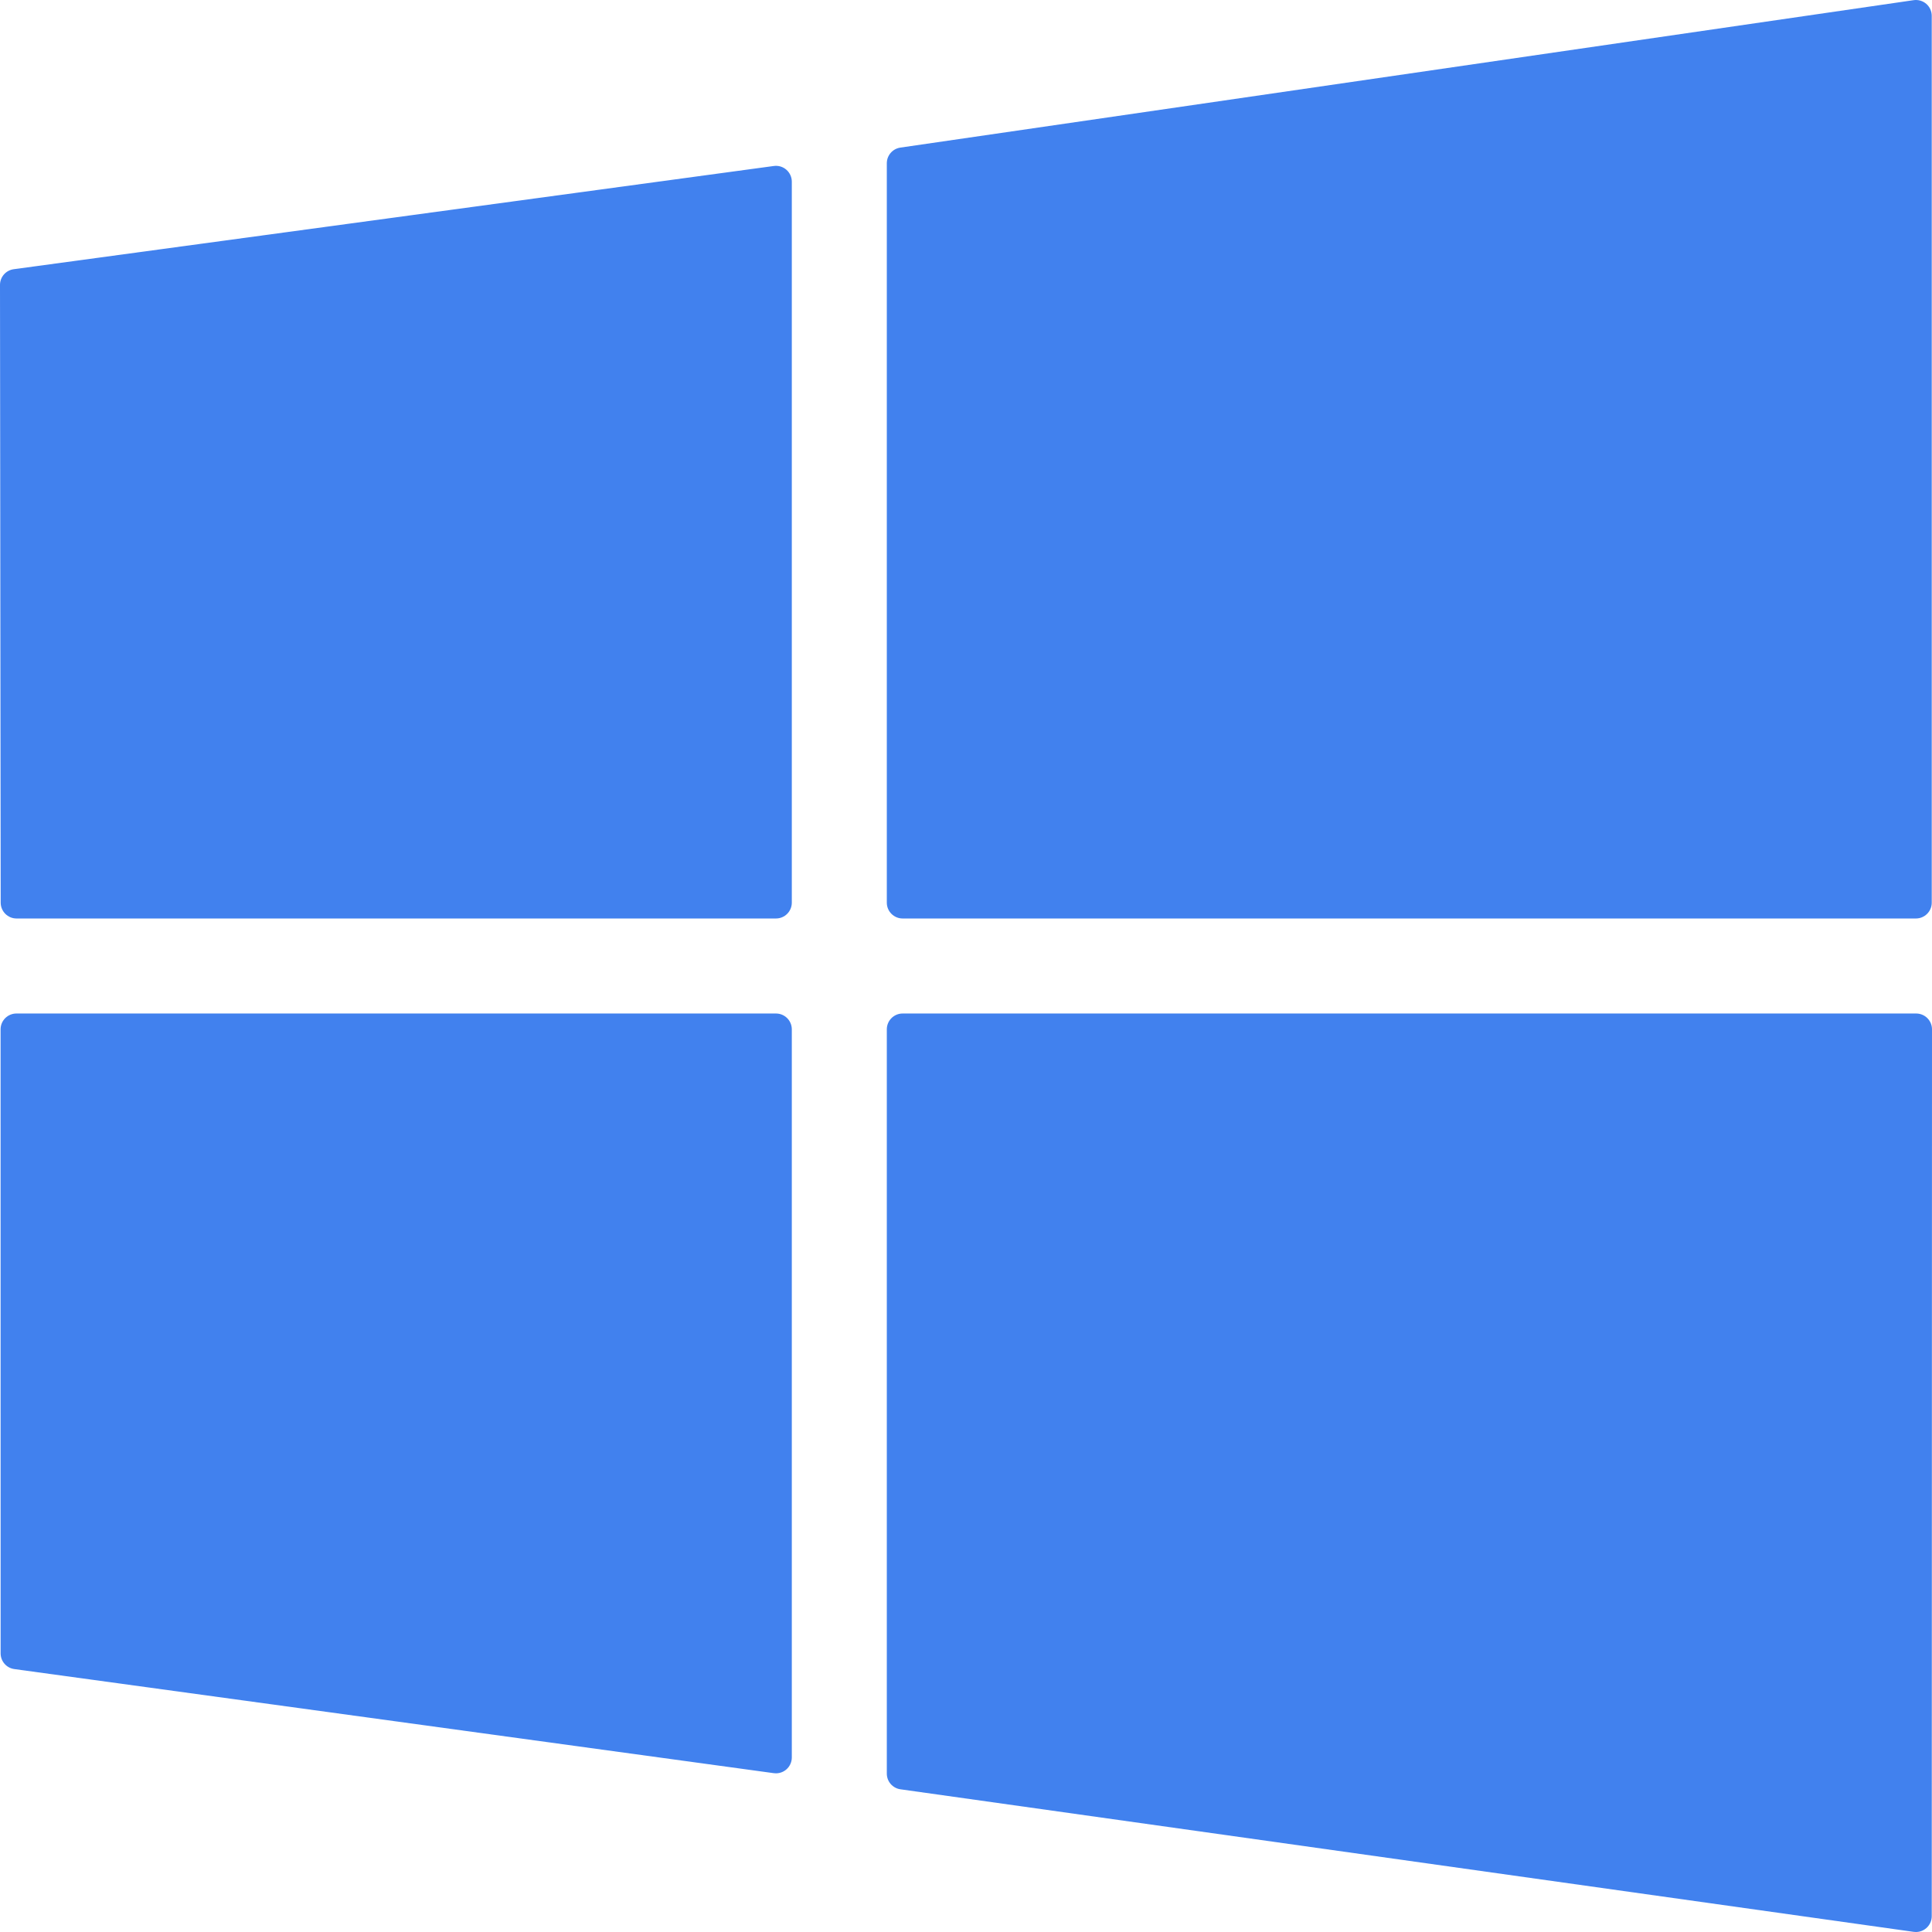
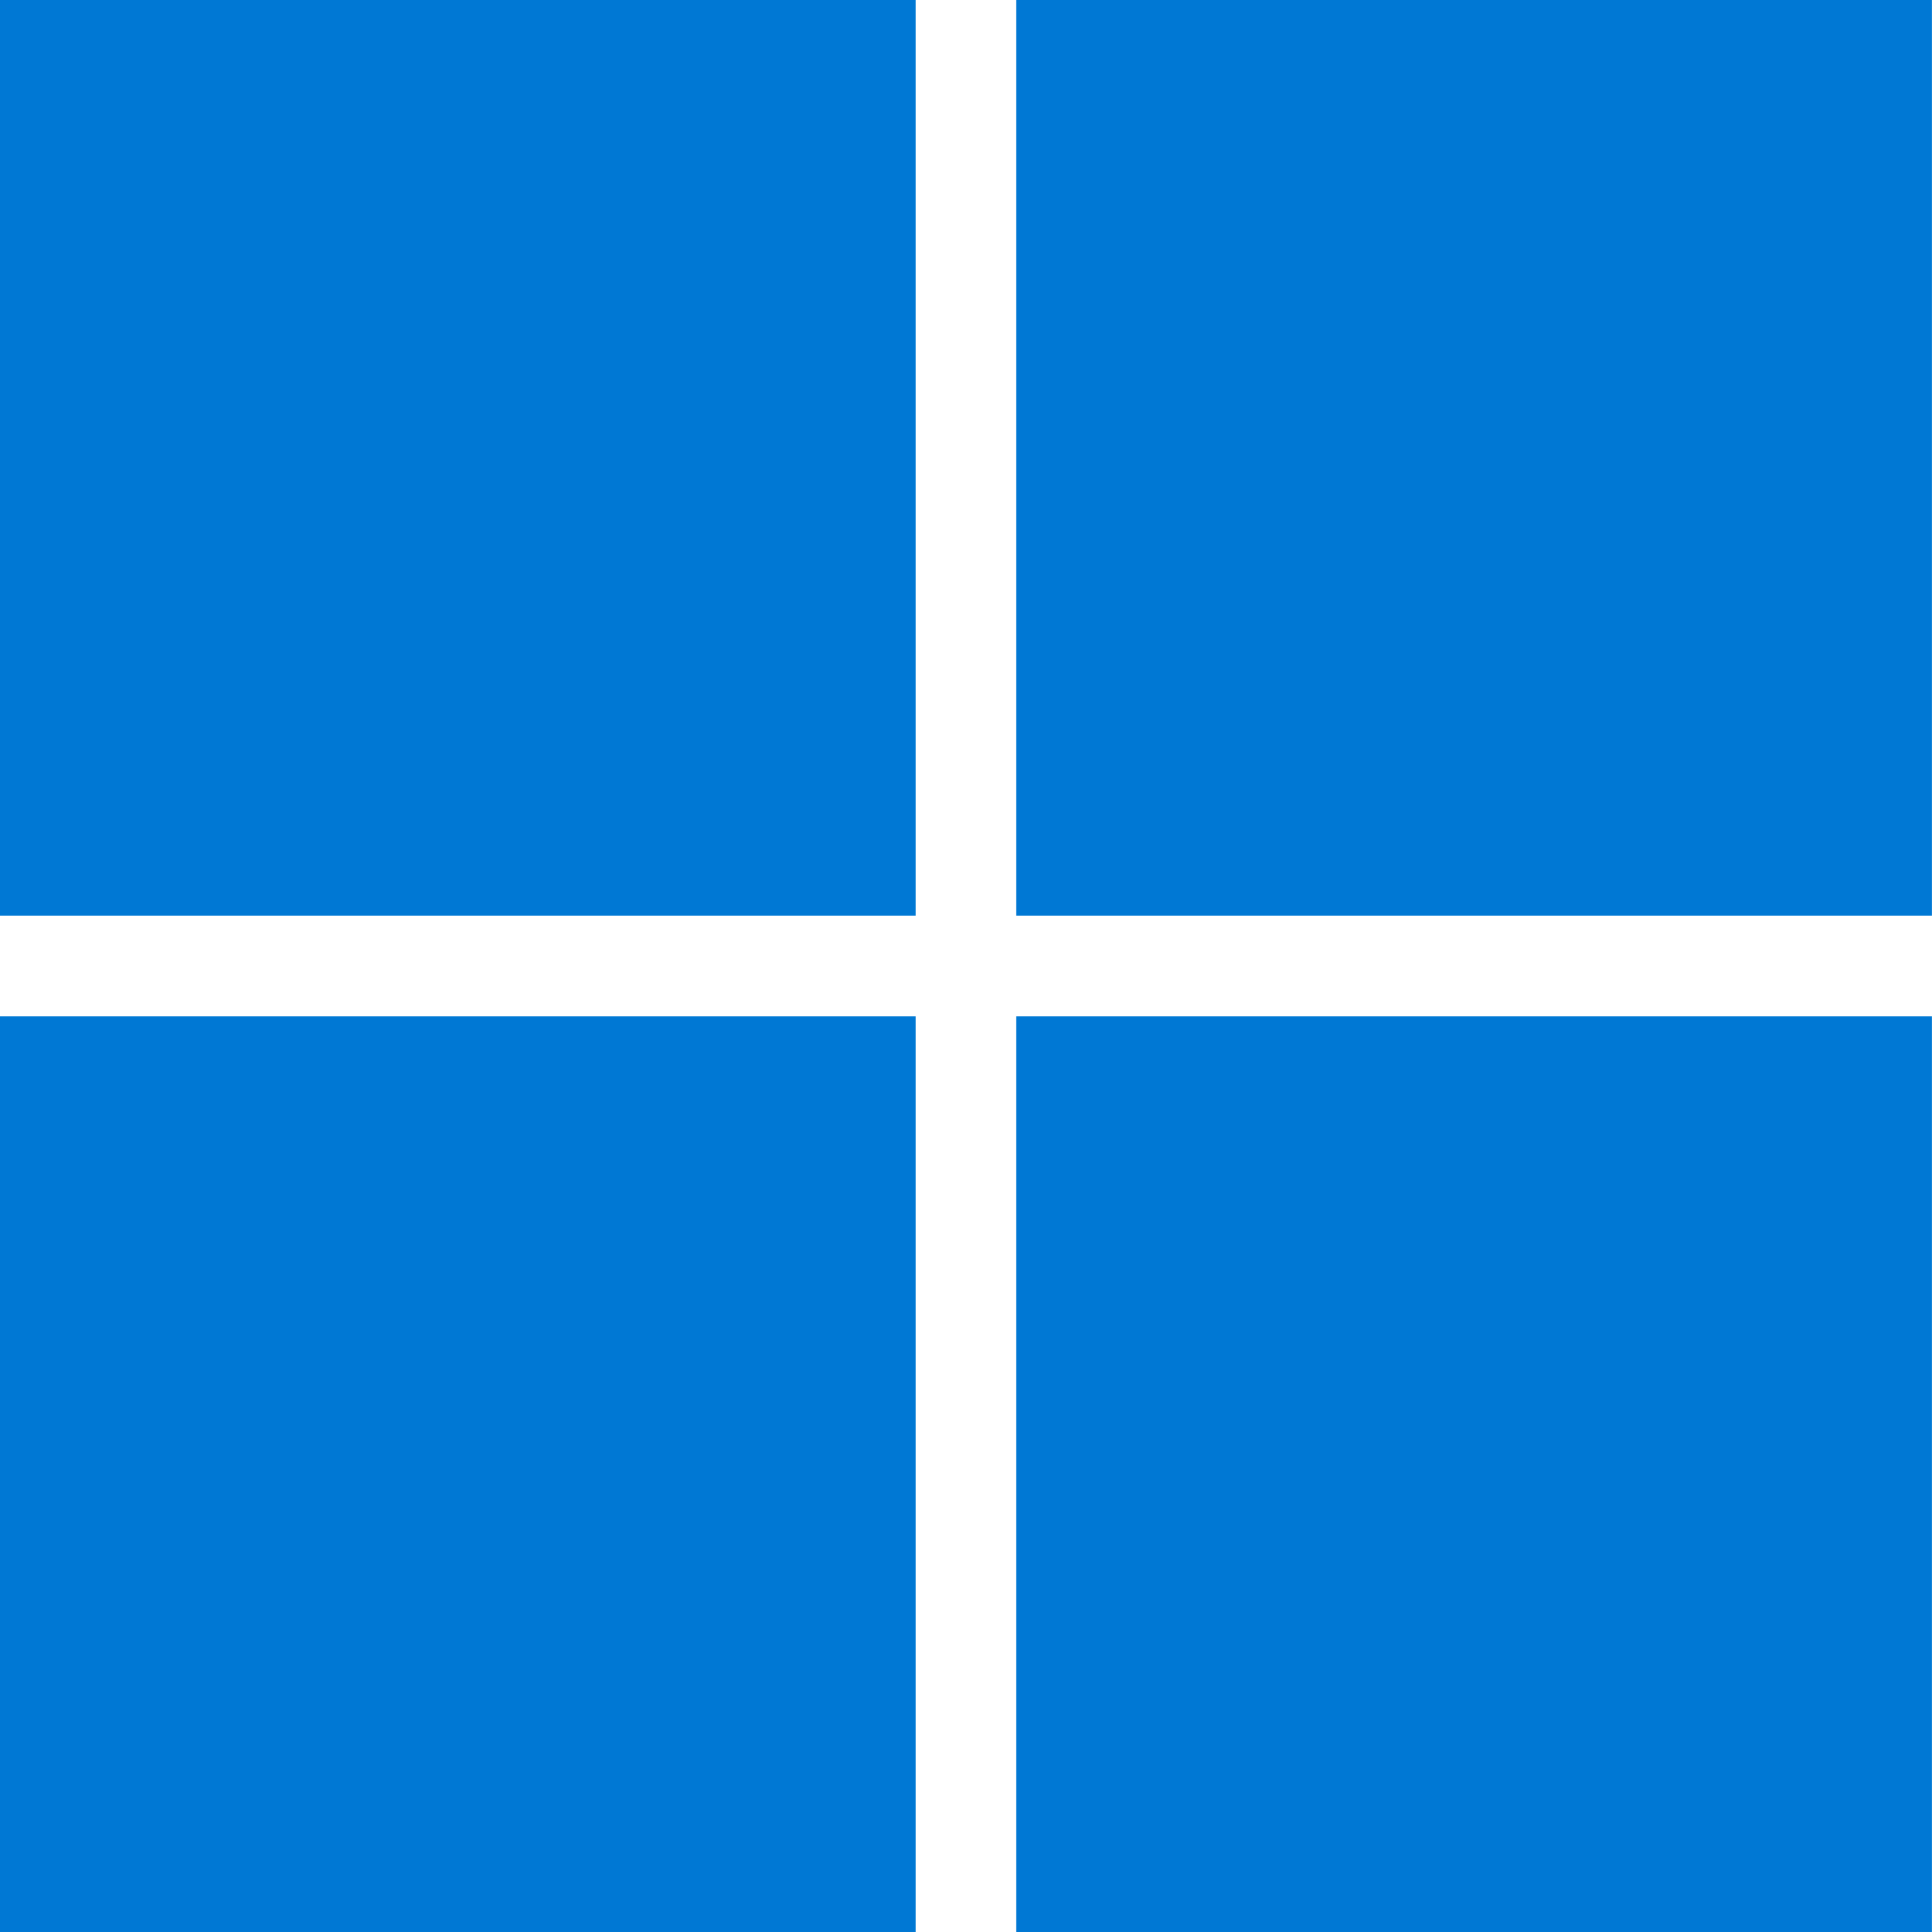
- <svg xmlns="http://www.w3.org/2000/svg" version="1.1" id="Layer_1" x="0px" y="0px" viewBox="0 0 305 305" style="enable-background:new 0 0 305 305;" xml:space="preserve">
-   <defs id="defs64270" />
-   <g id="XMLID_108_" style="fill:#4181ee;fill-opacity:1">
-     <path id="XMLID_109_" d="M139.999,25.775v116.724c0,1.381,1.119,2.5,2.5,2.5H302.46c1.381,0,2.5-1.119,2.5-2.5V2.5   c0-0.726-0.315-1.416-0.864-1.891c-0.548-0.475-1.275-0.687-1.996-0.583L142.139,23.301   C140.91,23.48,139.999,24.534,139.999,25.775z" style="fill:#4181ee;fill-opacity:1" />
-     <path id="XMLID_110_" d="M122.501,279.948c0.601,0,1.186-0.216,1.644-0.616c0.544-0.475,0.856-1.162,0.856-1.884V162.5   c0-1.381-1.119-2.5-2.5-2.5H2.592c-0.663,0-1.299,0.263-1.768,0.732c-0.469,0.469-0.732,1.105-0.732,1.768l0.006,98.515   c0,1.25,0.923,2.307,2.16,2.477l119.903,16.434C122.274,279.94,122.388,279.948,122.501,279.948z" style="fill:#4181ee;fill-opacity:1" />
-     <path id="XMLID_138_" d="M2.609,144.999h119.892c1.381,0,2.5-1.119,2.5-2.5V28.681c0-0.722-0.312-1.408-0.855-1.883   c-0.543-0.475-1.261-0.693-1.981-0.594L2.164,42.5C0.923,42.669-0.001,43.728,0,44.98l0.109,97.521   C0.111,143.881,1.23,144.999,2.609,144.999z" style="fill:#4181ee;fill-opacity:1" />
-     <path id="XMLID_169_" d="M302.46,305c0.599,0,1.182-0.215,1.64-0.613c0.546-0.475,0.86-1.163,0.86-1.887l0.04-140   c0-0.663-0.263-1.299-0.732-1.768c-0.469-0.469-1.105-0.732-1.768-0.732H142.499c-1.381,0-2.5,1.119-2.5,2.5v117.496   c0,1.246,0.918,2.302,2.151,2.476l159.961,22.504C302.228,304.992,302.344,305,302.46,305z" style="fill:#4181ee;fill-opacity:1" />
+ <svg xmlns="http://www.w3.org/2000/svg" width="184.235" height="184.243" version="1.1" viewBox="0 0 48.745 48.747" id="svg11">
+   <defs id="defs11" />
+   <g transform="translate(271.22,-22.57911)" fill="#0078d4" id="g11">
+     <rect x="-271.22" y="22.579" width="23.105" height="23.105" id="rect8" />
+     <rect x="-245.58" y="22.579" width="23.105" height="23.105" id="rect9" />
+     <rect x="-271.22" y="48.221" width="23.105" height="23.105" id="rect10" />
+     <rect x="-245.58" y="48.221" width="23.105" height="23.105" id="rect11" />
  </g>
-   <g id="g64237">
- </g>
-   <g id="g64239">
- </g>
-   <g id="g64241">
- </g>
-   <g id="g64243">
- </g>
-   <g id="g64245">
- </g>
-   <g id="g64247">
- </g>
-   <g id="g64249">
- </g>
-   <g id="g64251">
- </g>
-   <g id="g64253">
- </g>
-   <g id="g64255">
- </g>
-   <g id="g64257">
- </g>
-   <g id="g64259">
- </g>
-   <g id="g64261">
- </g>
-   <g id="g64263">
- </g>
-   <g id="g64265">
- </g>
</svg>
